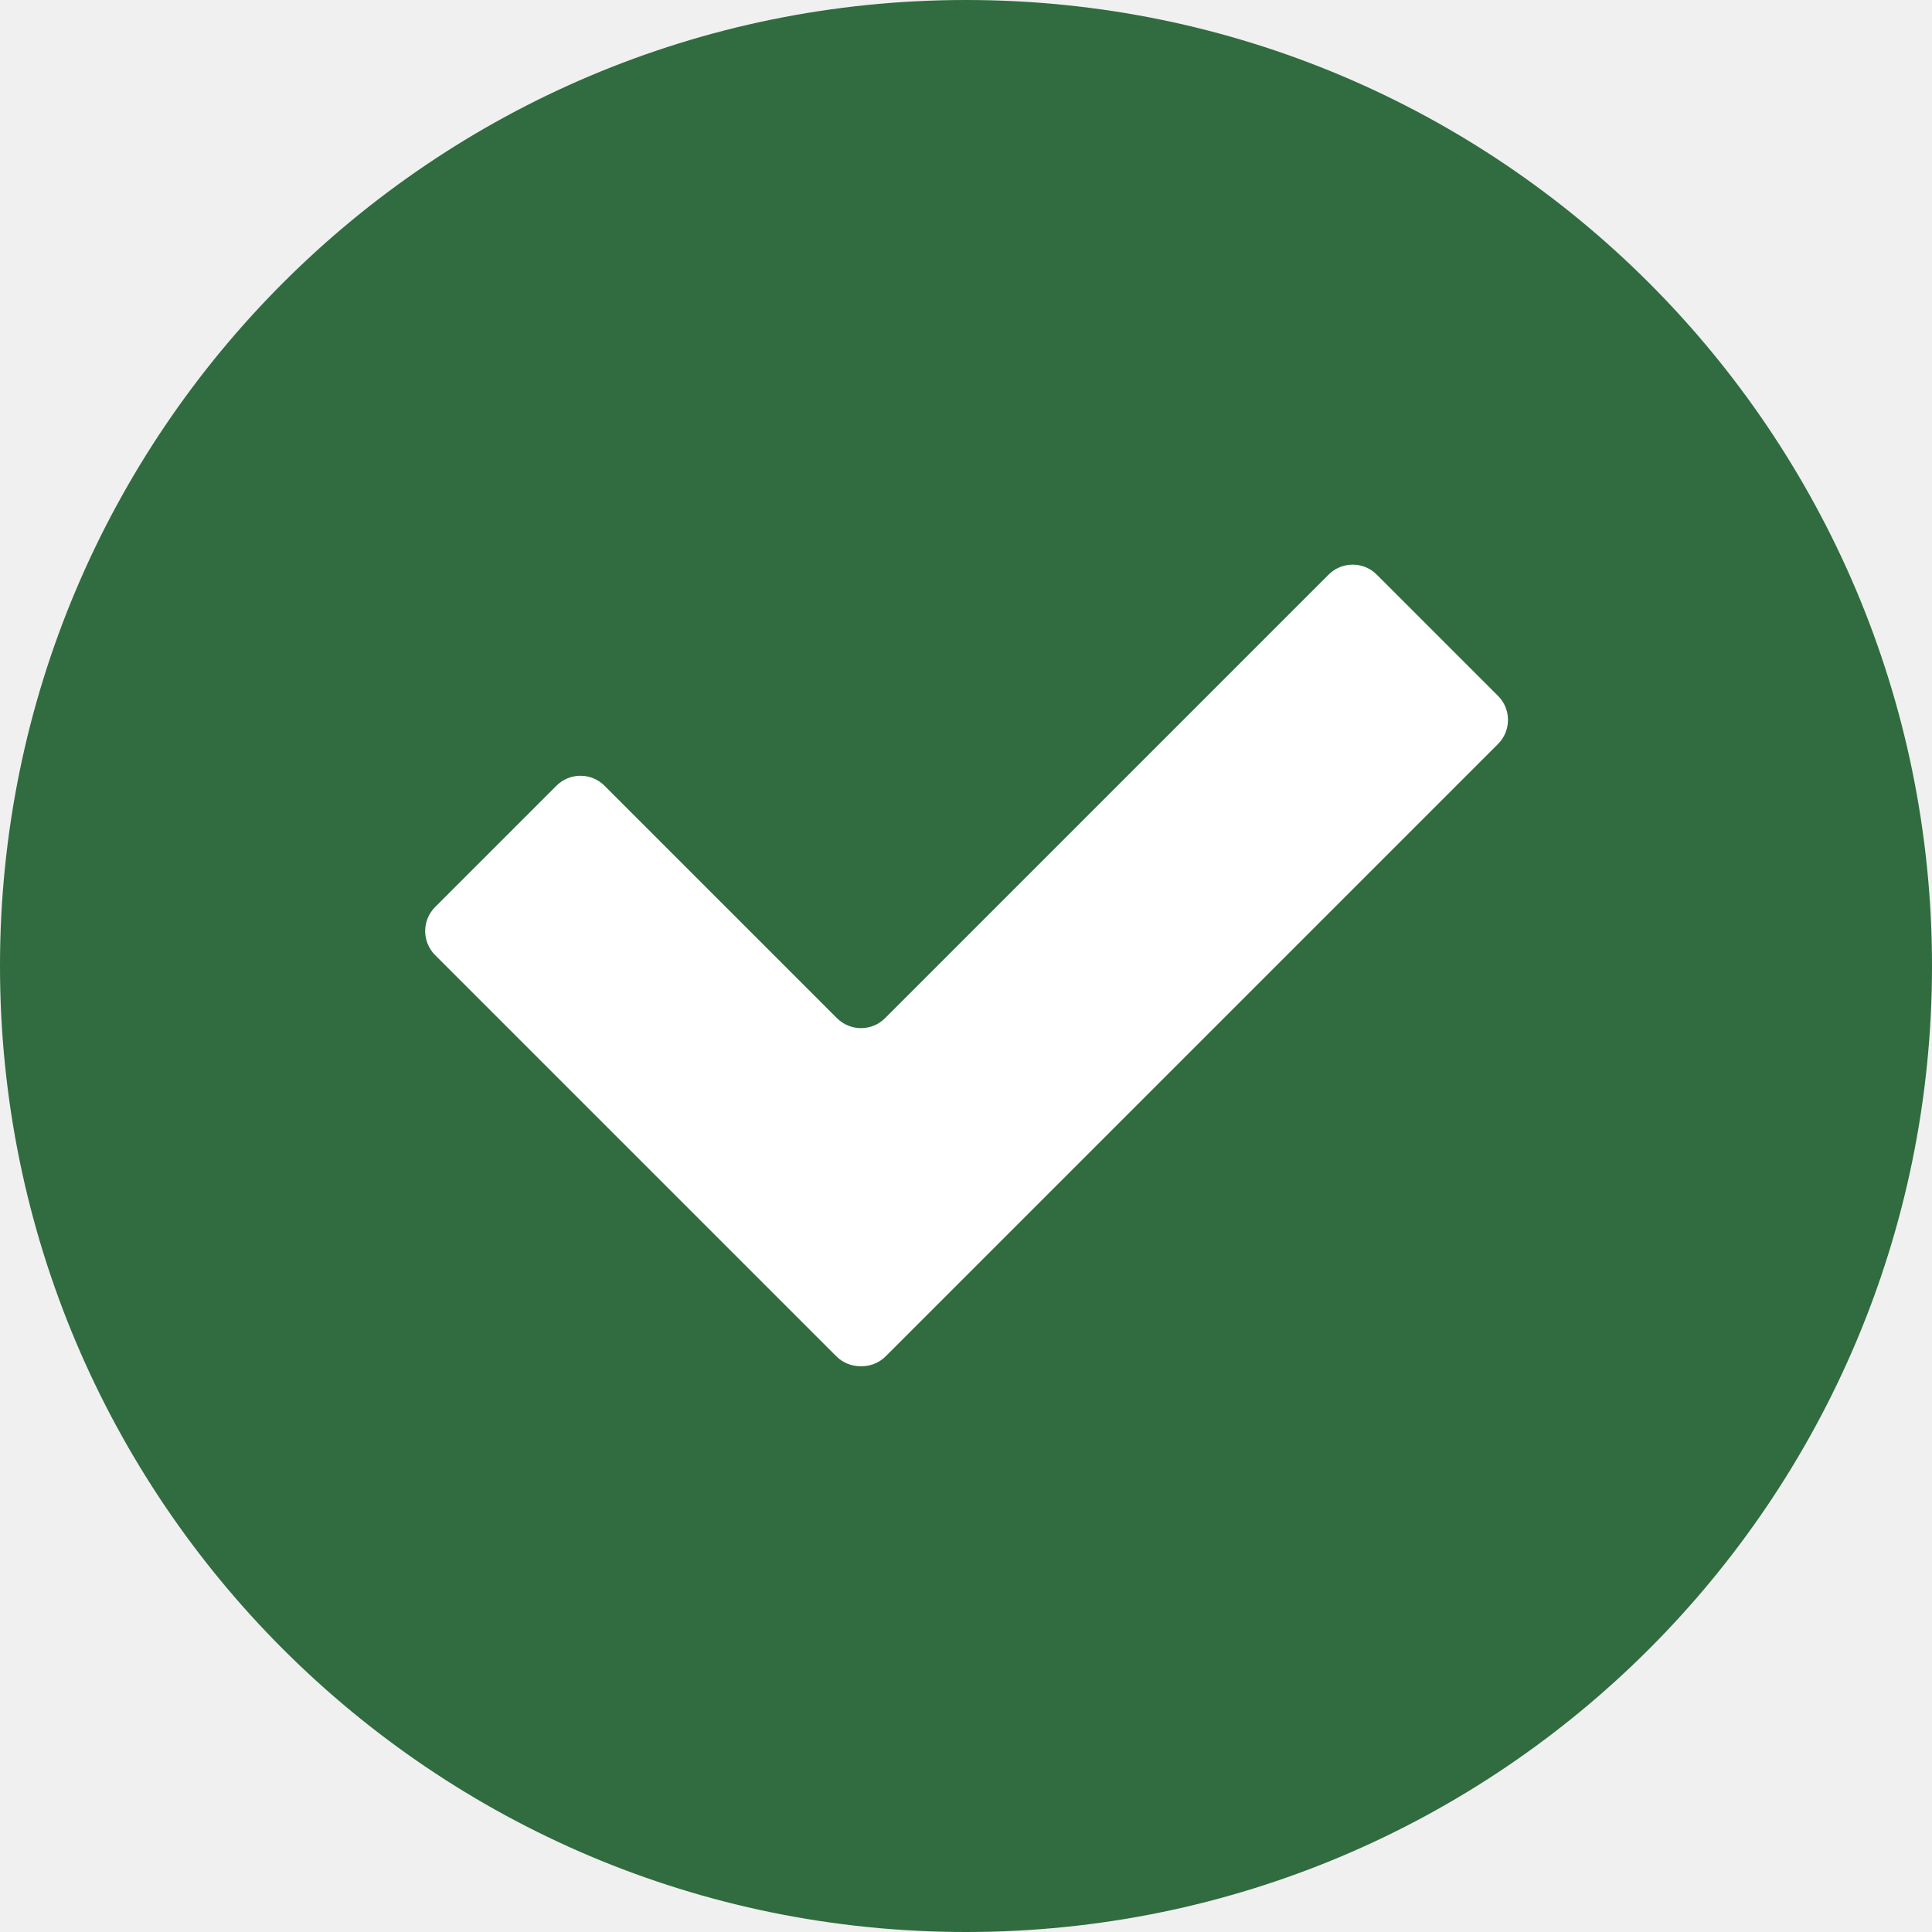
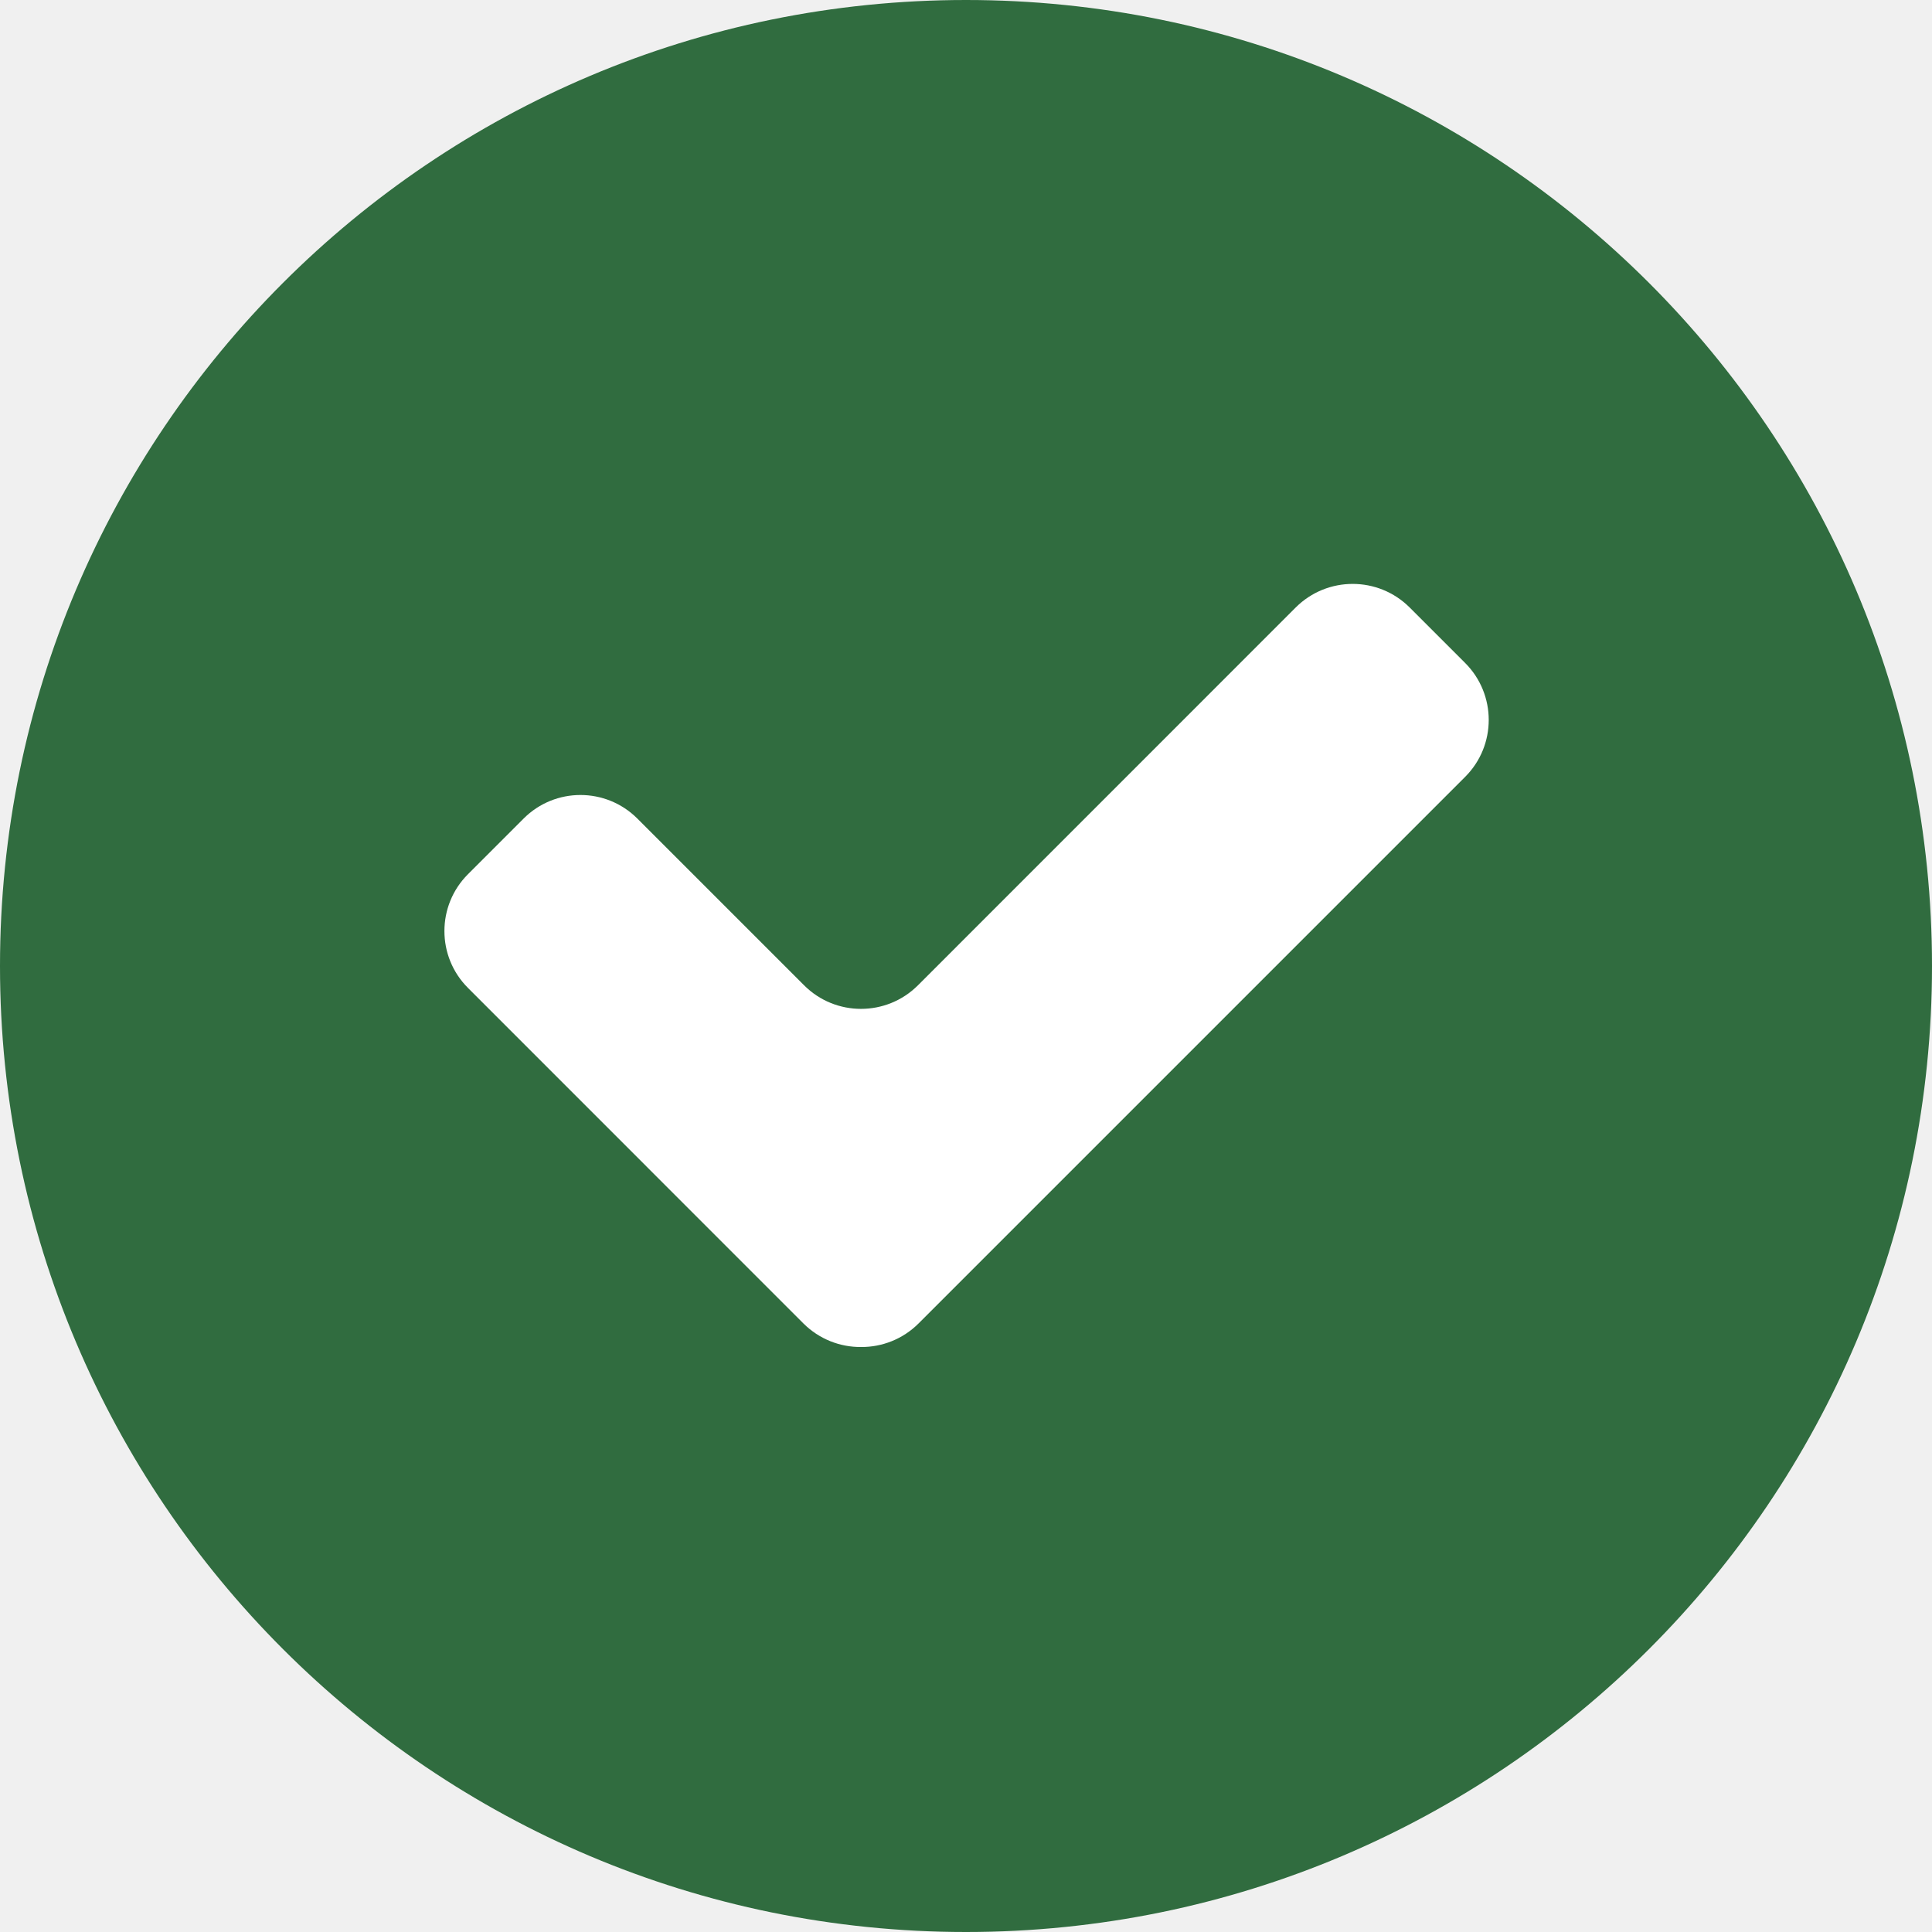
- <svg xmlns="http://www.w3.org/2000/svg" width="568" height="568" viewBox="0 0 568 568" fill="none">
-   <circle cx="284" cy="284" r="284" fill="#306C3F" />
-   <path fill-rule="evenodd" clip-rule="evenodd" d="M253.134 401.664C250.509 401.716 247.867 400.741 245.864 398.737L127.929 280.802C124.024 276.897 124.024 270.565 127.929 266.66L163.586 231.003C167.492 227.097 173.823 227.097 177.729 231.003L246.063 299.337C249.968 303.242 256.3 303.242 260.205 299.337L390.613 168.929C394.519 165.024 400.85 165.024 404.756 168.929L440.413 204.586C444.318 208.492 444.318 214.823 440.413 218.729L260.404 398.737C258.401 400.741 255.759 401.716 253.134 401.664Z" fill="white" />
+ <svg xmlns="http://www.w3.org/2000/svg" width="24" height="24" viewBox="0 0 24 24" fill="none">
+   <circle cx="12" cy="12" r="12" fill="#306C3F" />
+   <path fill-rule="evenodd" clip-rule="evenodd" d="M10.696 16.733C10.437 16.735 10.178 16.637 9.98 16.44L5.814 12.273C5.423 11.883 5.423 11.249 5.814 10.859L6.504 10.169C6.894 9.778 7.527 9.778 7.918 10.169L9.989 12.24C10.379 12.63 11.012 12.63 11.403 12.24L16.096 7.546C16.487 7.156 17.12 7.156 17.511 7.546L18.201 8.236C18.591 8.627 18.591 9.26 18.201 9.65L11.411 16.44C11.214 16.637 10.954 16.735 10.696 16.733Z" fill="white" />
</svg>
